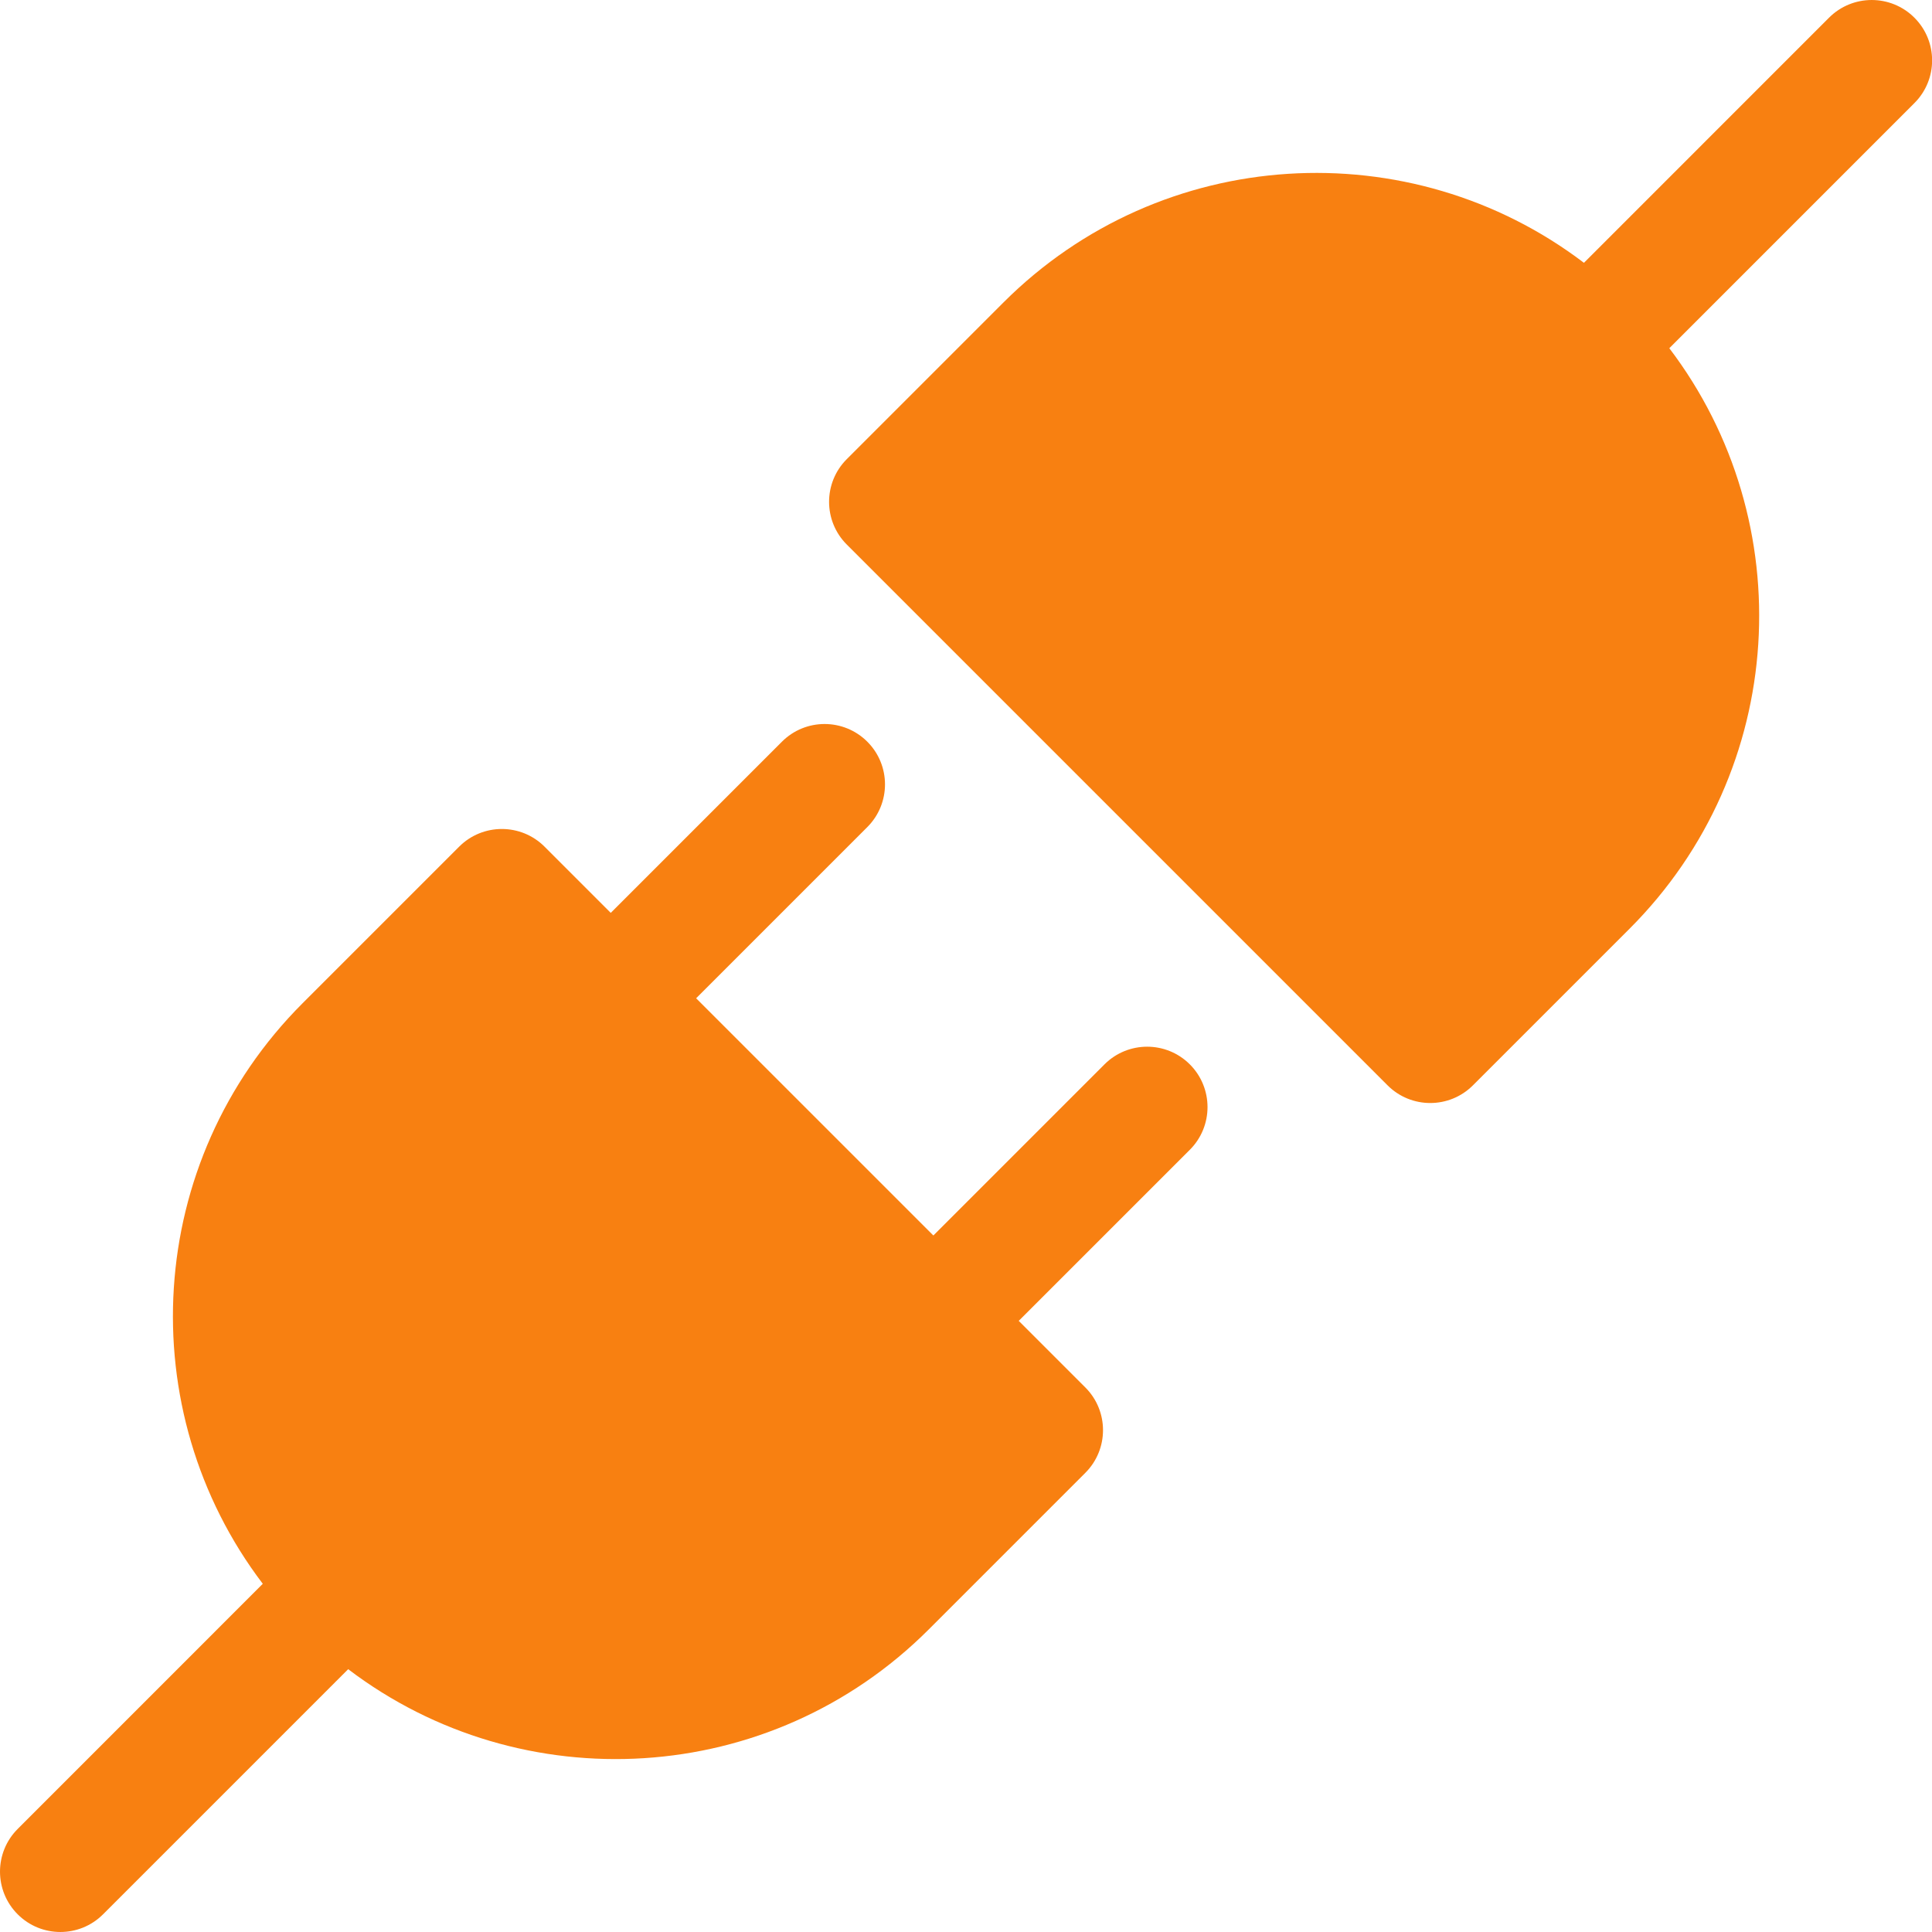
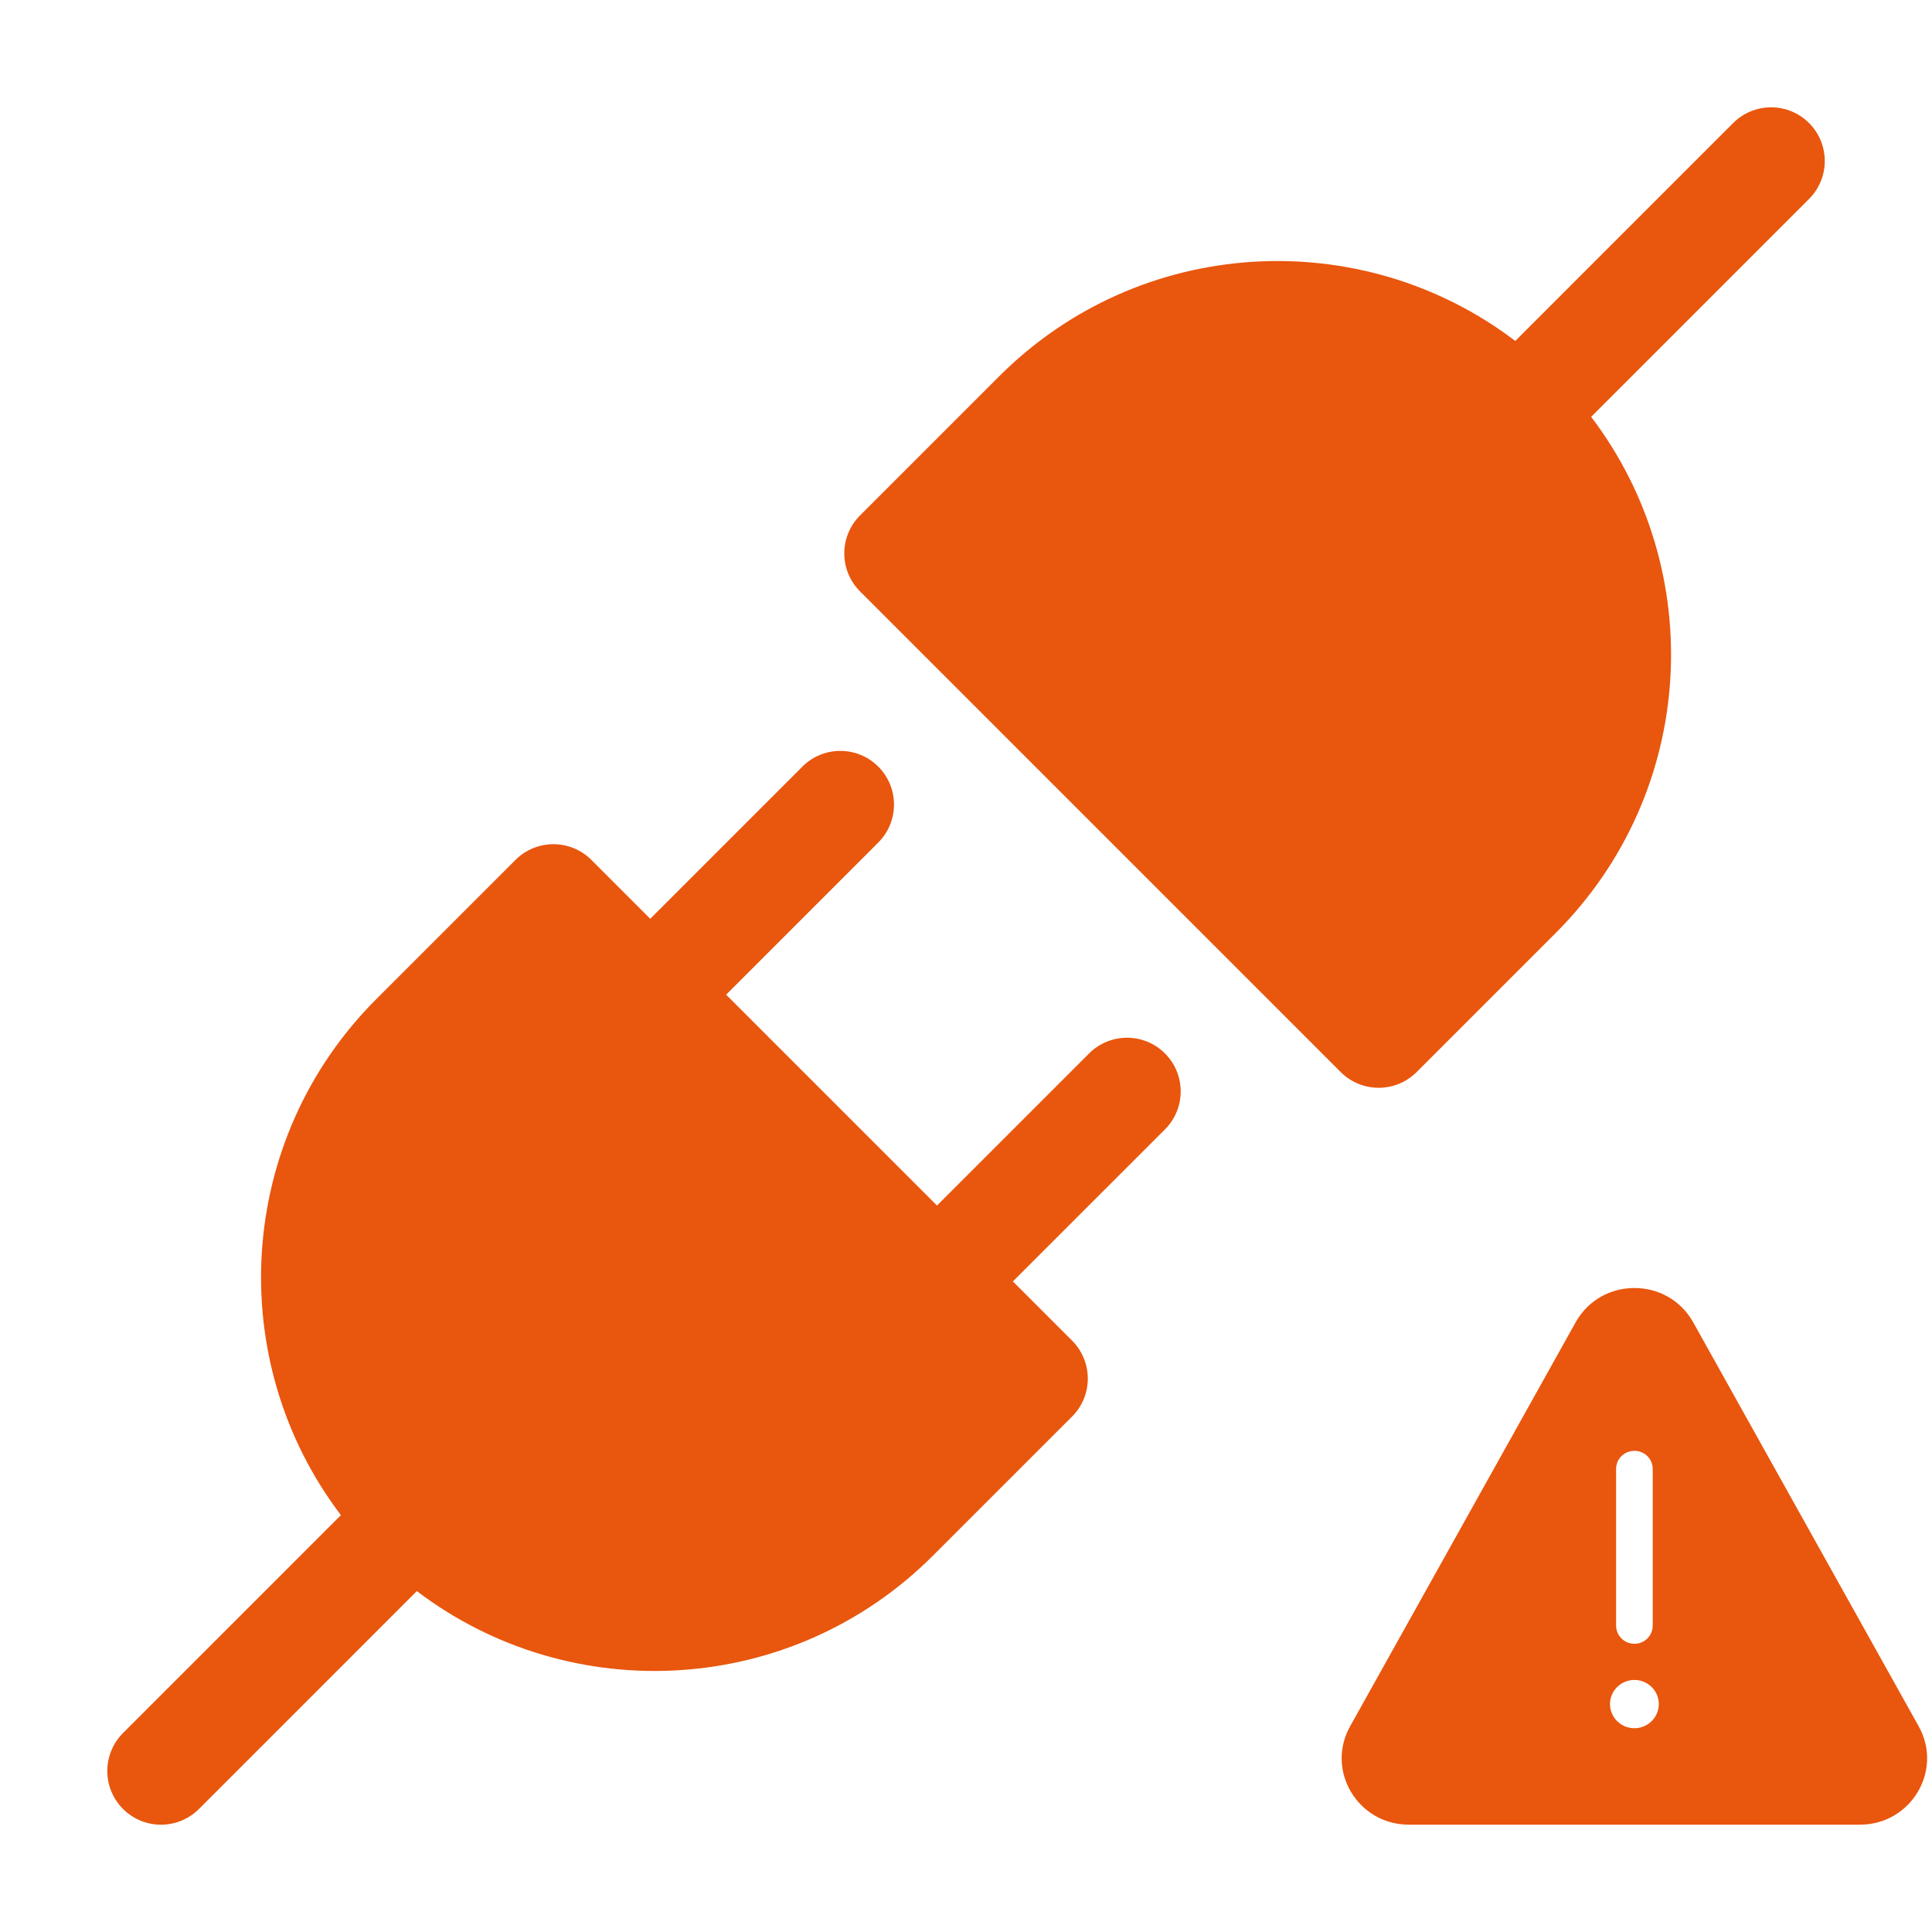
- <svg xmlns="http://www.w3.org/2000/svg" width="64" height="64" viewBox="0 0 64 64" fill="none">
-   <path d="M55.298 11.535C59.667 17.283 59.227 25.519 53.979 30.767L48.793 35.953C48.012 36.734 46.746 36.734 45.965 35.953L28.05 18.038C27.269 17.257 27.269 15.991 28.05 15.21L33.236 10.024C38.484 4.776 46.721 4.336 52.47 8.706L60.589 0.586C61.37 -0.195 62.636 -0.195 63.417 0.586C64.199 1.367 64.199 2.633 63.418 3.414L55.298 11.535ZM28.731 27.398C29.512 26.617 29.512 25.351 28.731 24.57C27.95 23.789 26.683 23.788 25.902 24.57L20.232 30.24L18.039 28.047C17.258 27.266 15.991 27.266 15.21 28.047L10.024 33.233C4.776 38.481 4.337 46.717 8.705 52.465L0.586 60.586C-0.195 61.367 -0.195 62.633 0.586 63.414C1.367 64.195 2.633 64.195 3.414 63.414L11.534 55.294C17.283 59.664 25.519 59.224 30.767 53.976L35.953 48.79C36.734 48.009 36.734 46.742 35.953 45.961L33.747 43.755L39.415 38.088C40.196 37.307 40.196 36.04 39.415 35.259C38.634 34.478 37.368 34.478 36.587 35.259L30.919 40.927L23.06 33.069L28.731 27.398Z" fill="#F88011" />
+ <svg xmlns="http://www.w3.org/2000/svg" width="72" height="72" fill="none" focusable="false" class="chakra-icon css-16v4w2w">
+   <path d="M59.298 15.535c4.369 5.748 3.93 13.984-1.319 19.232l-5.186 5.186a2 2 0 0 1-2.828 0L32.05 22.038a2 2 0 0 1 0-2.828l5.186-5.186c5.248-5.248 13.485-5.688 19.234-1.318l8.119-8.12a2 2 0 0 1 2.829 2.828l-8.12 8.12ZM32.731 31.398a2 2 0 1 0-2.829-2.828l-5.67 5.67-2.193-2.193a2 2 0 0 0-2.829 0l-5.186 5.186c-5.248 5.248-5.687 13.484-1.319 19.232l-8.12 8.12a2 2 0 0 0 2.83 2.83l8.119-8.12c5.749 4.369 13.985 3.93 19.233-1.32l5.186-5.185a2 2 0 0 0 0-2.829l-2.206-2.206 5.668-5.667a2 2 0 1 0-2.828-2.829l-5.668 5.668-7.859-7.858 5.67-5.67ZM63.1 49.278c-.951-1.704-3.429-1.704-4.38 0l-8.405 15.056C49.395 65.98 50.6 68 52.505 68h16.809c1.903 0 3.109-2.019 2.19-3.666L63.1 49.278Zm-1.281 14.228a.904.904 0 0 1-.91.899.904.904 0 0 1-.909-.899c0-.496.407-.899.91-.899.502 0 .909.403.909.899Zm-1.592-2.921v-5.843c0-.373.306-.674.683-.674.376 0 .682.301.682.674v5.843a.678.678 0 0 1-.682.674.678.678 0 0 1-.682-.674Z" fill="#E9560D" />
</svg>
